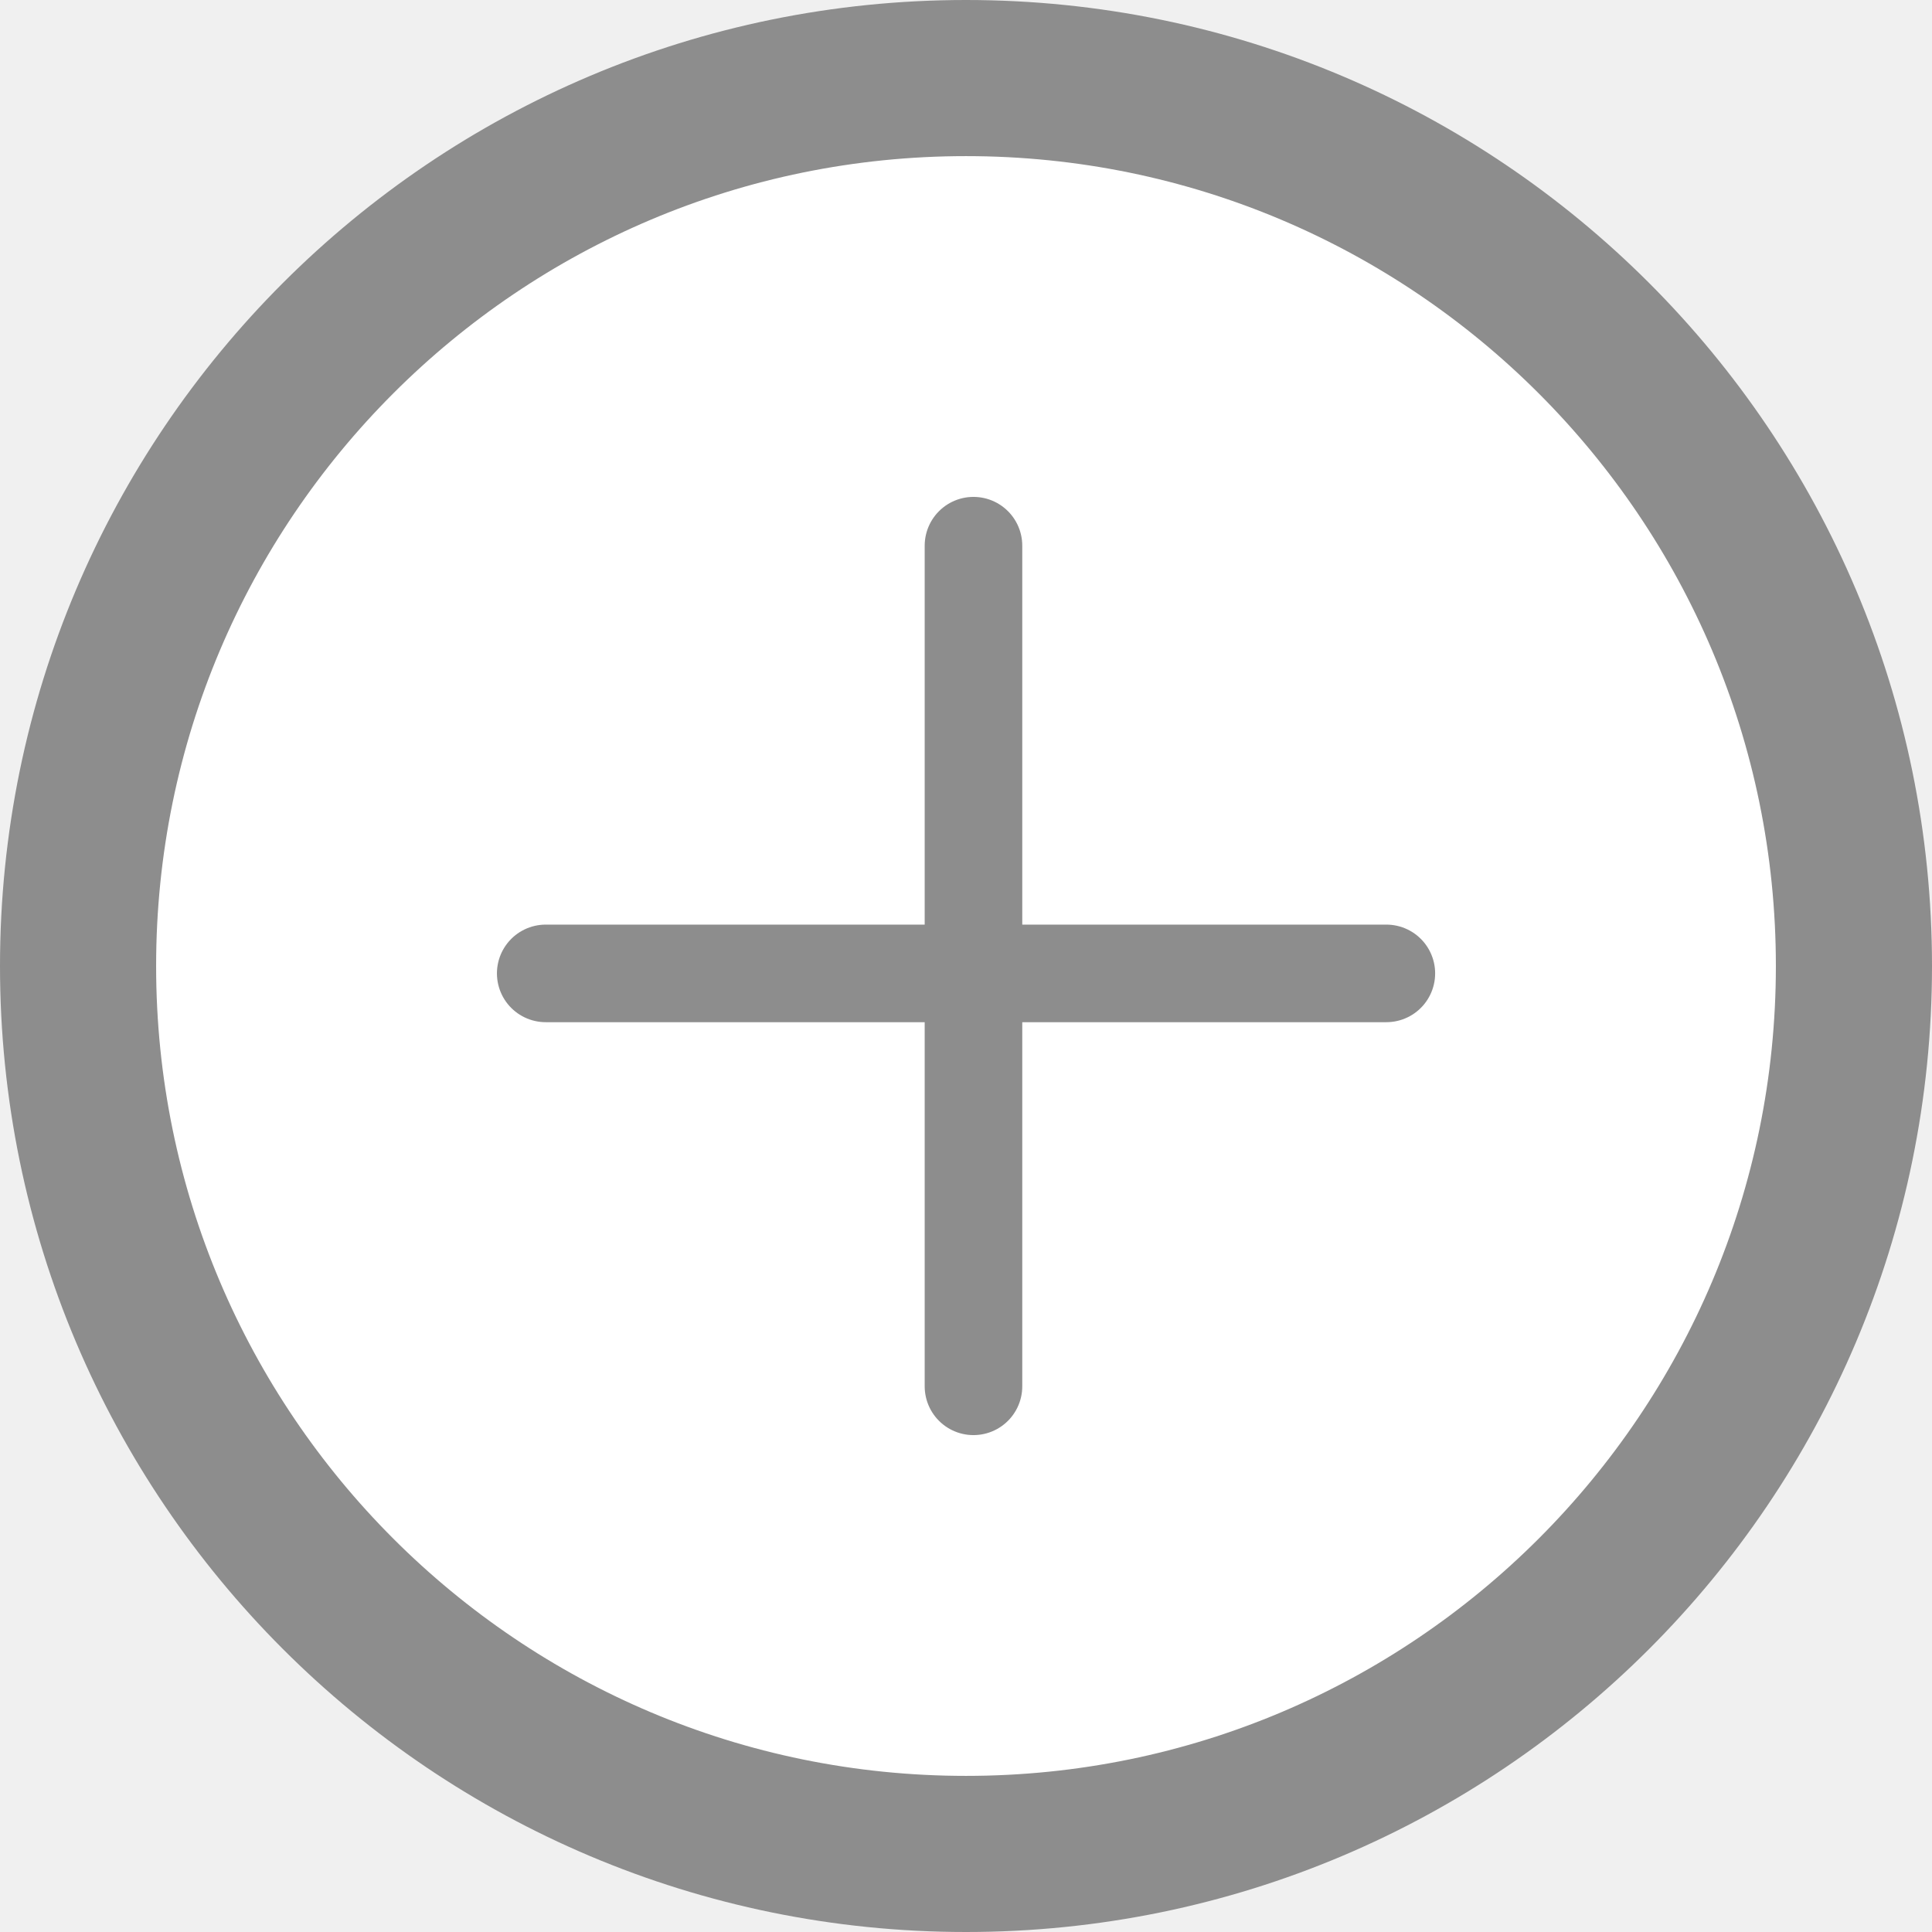
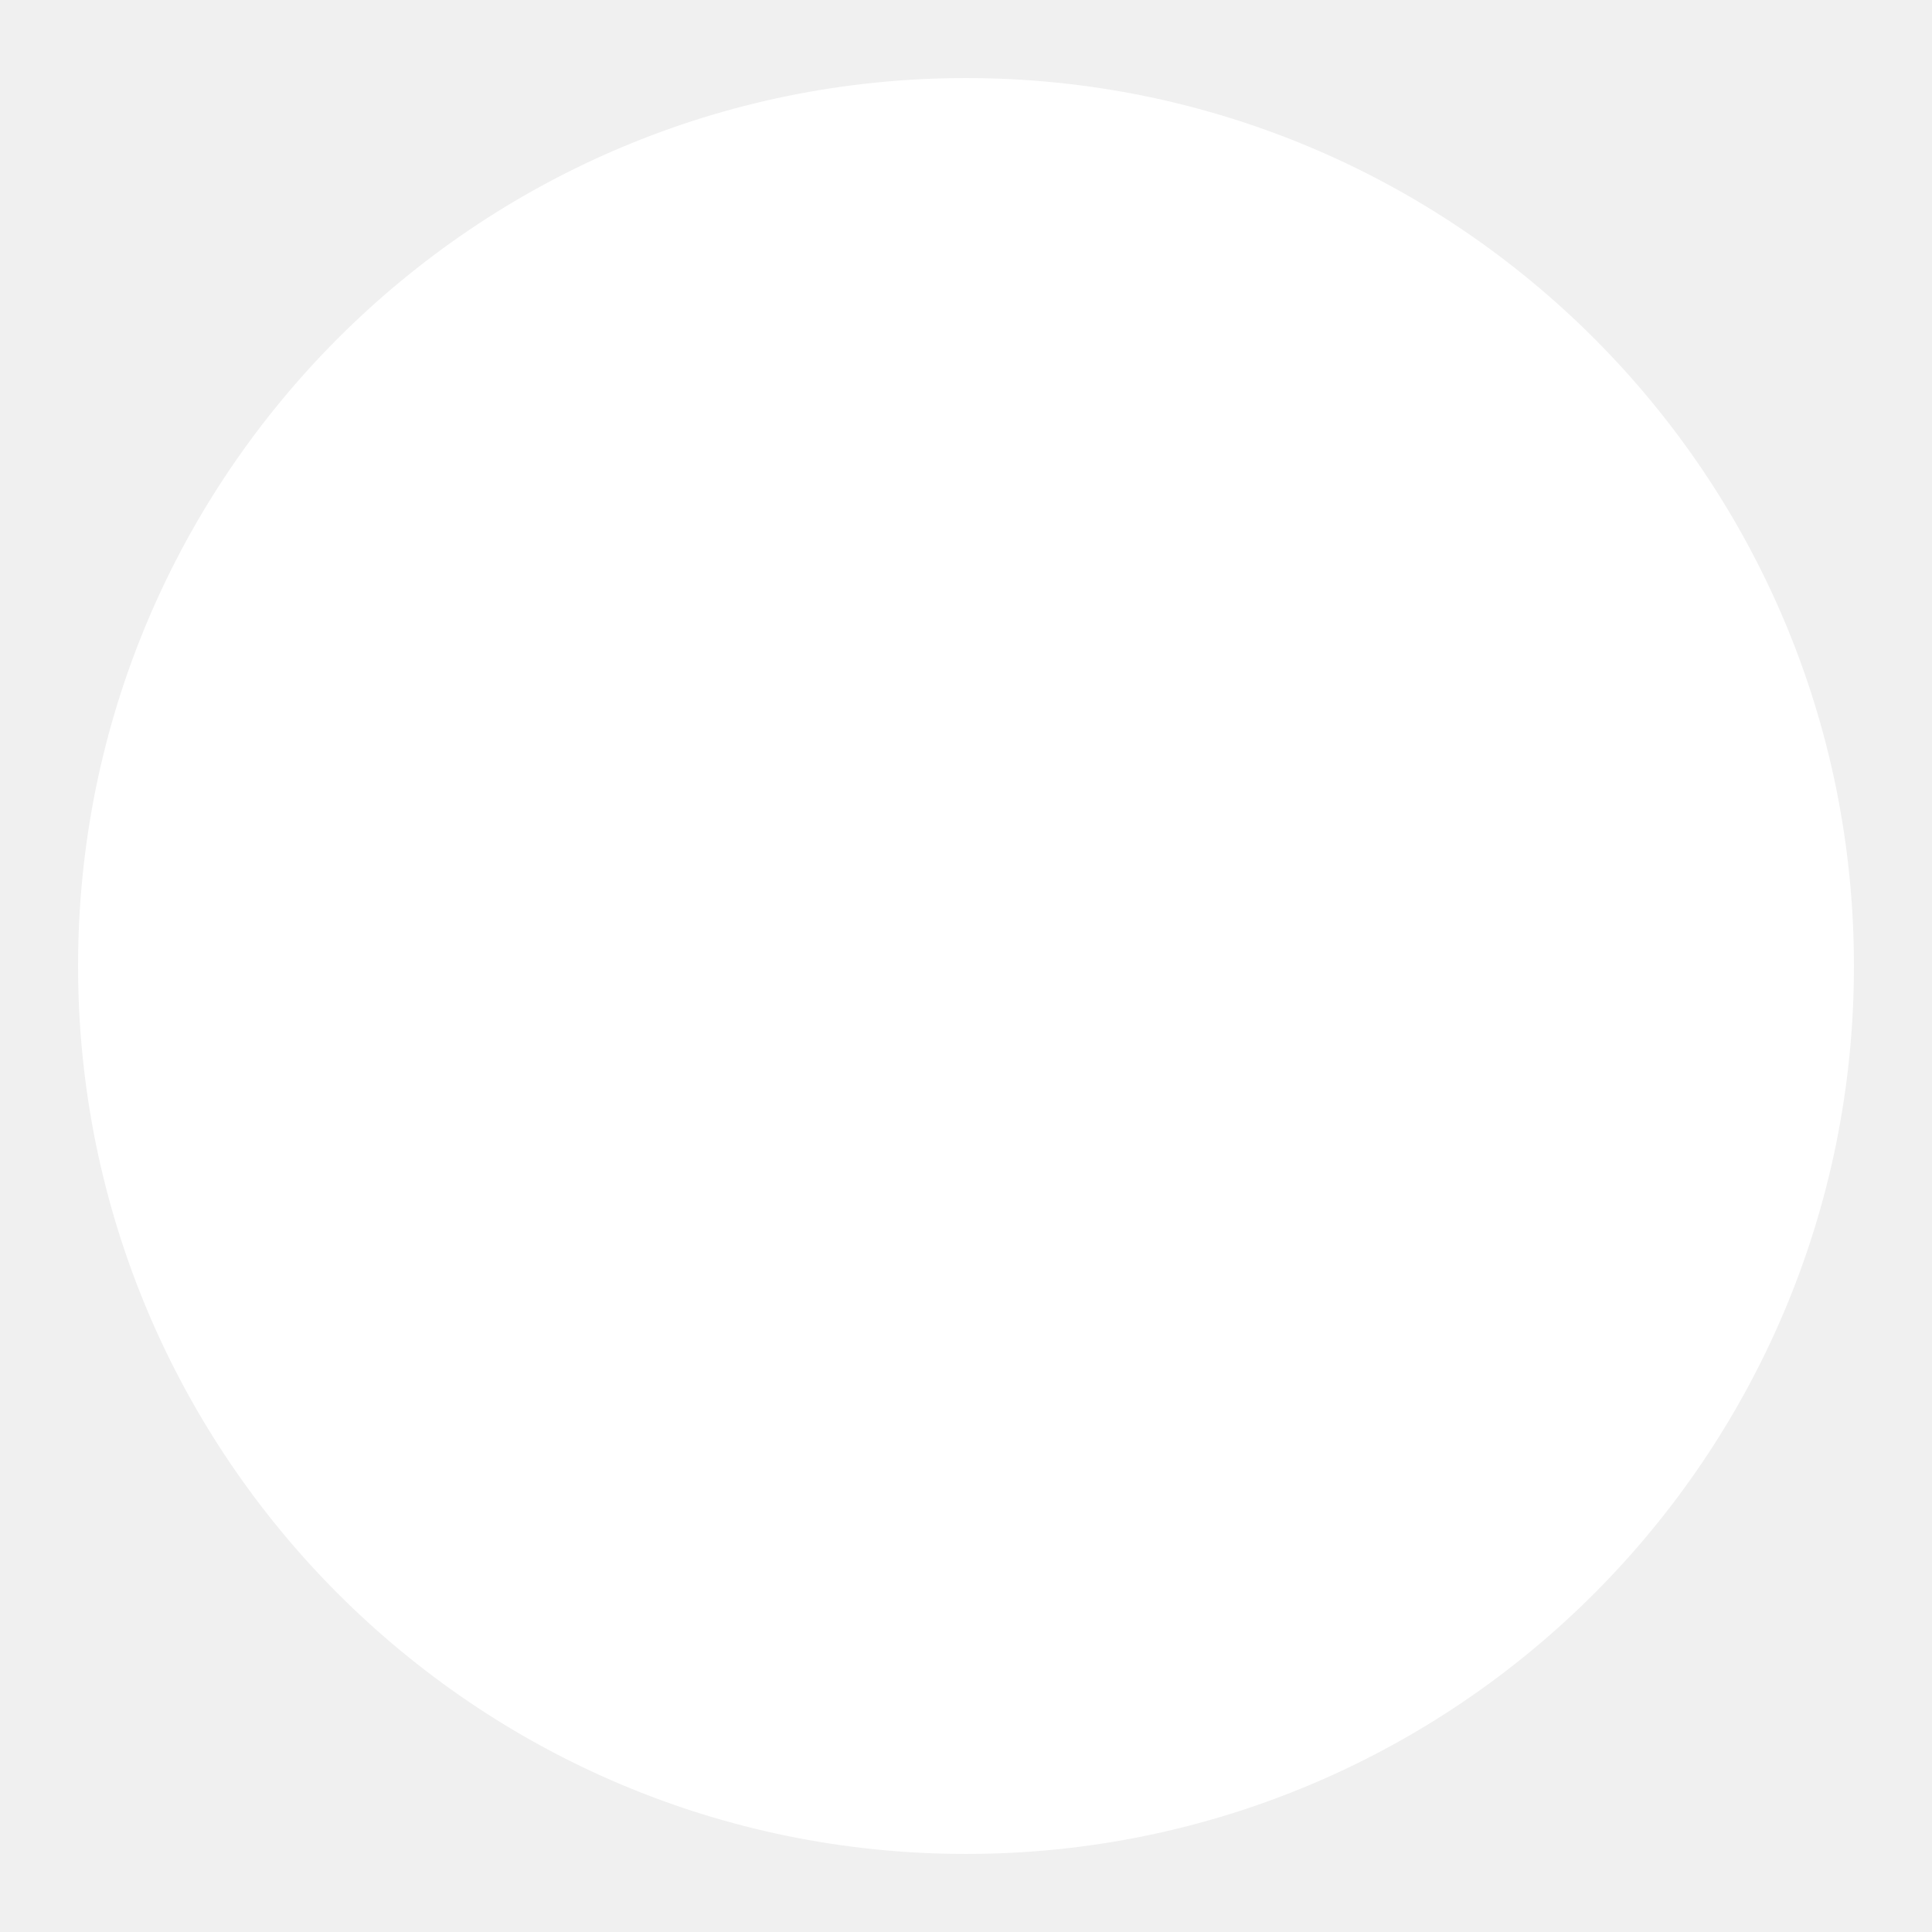
<svg xmlns="http://www.w3.org/2000/svg" viewBox="0 0 99 99" fill="none">
-   <circle cx="49.5" cy="49.5" r="45.5" fill="white" stroke="#8D8D8D" stroke-width="8" />
-   <path d="M49.883 27.962V71.038" stroke="#8D8D8D" stroke-width="5" stroke-linecap="round" />
-   <path d="M27.964 49.879L71.04 49.879" stroke="#8D8D8D" stroke-width="5" stroke-linecap="round" />
+   <circle cx="49.5" cy="49.5" r="45.5" fill="white" stroke-width="8" />
+   <path d="M49.883 27.962V71.038" stroke-width="5" stroke-linecap="round" />
+   <path d="M27.964 49.879L71.04 49.879" stroke-width="5" stroke-linecap="round" />
</svg>
